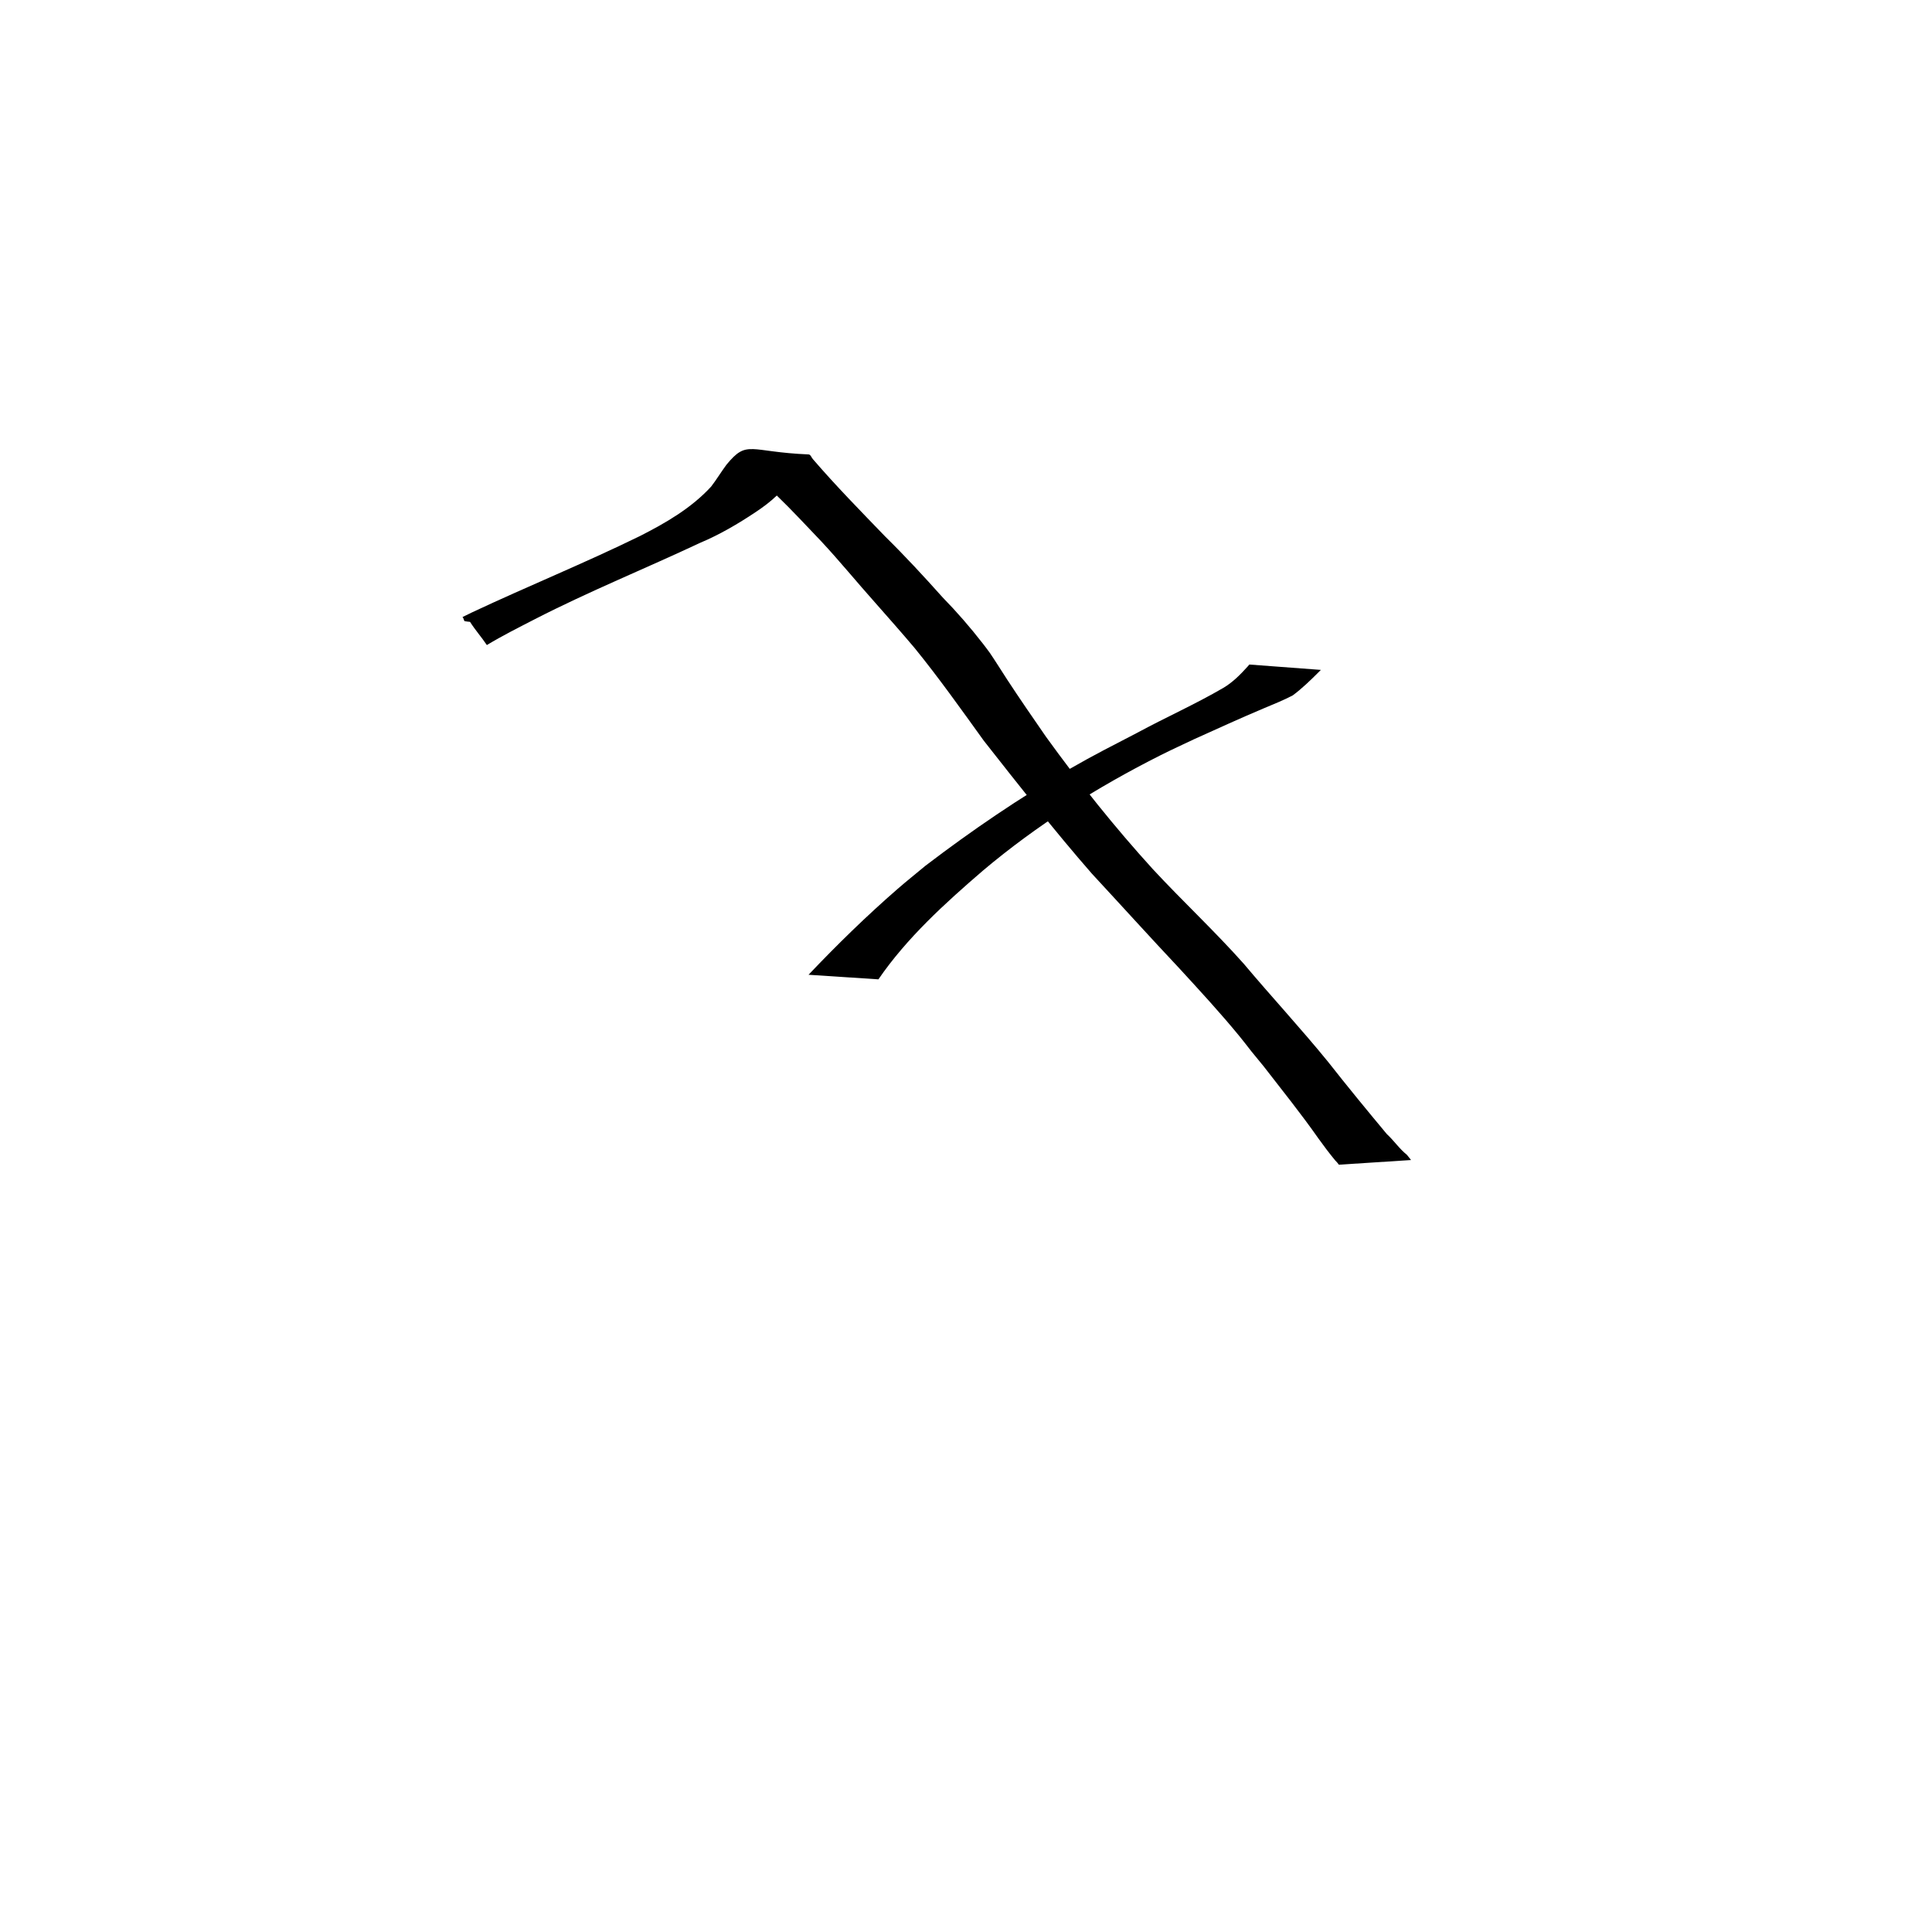
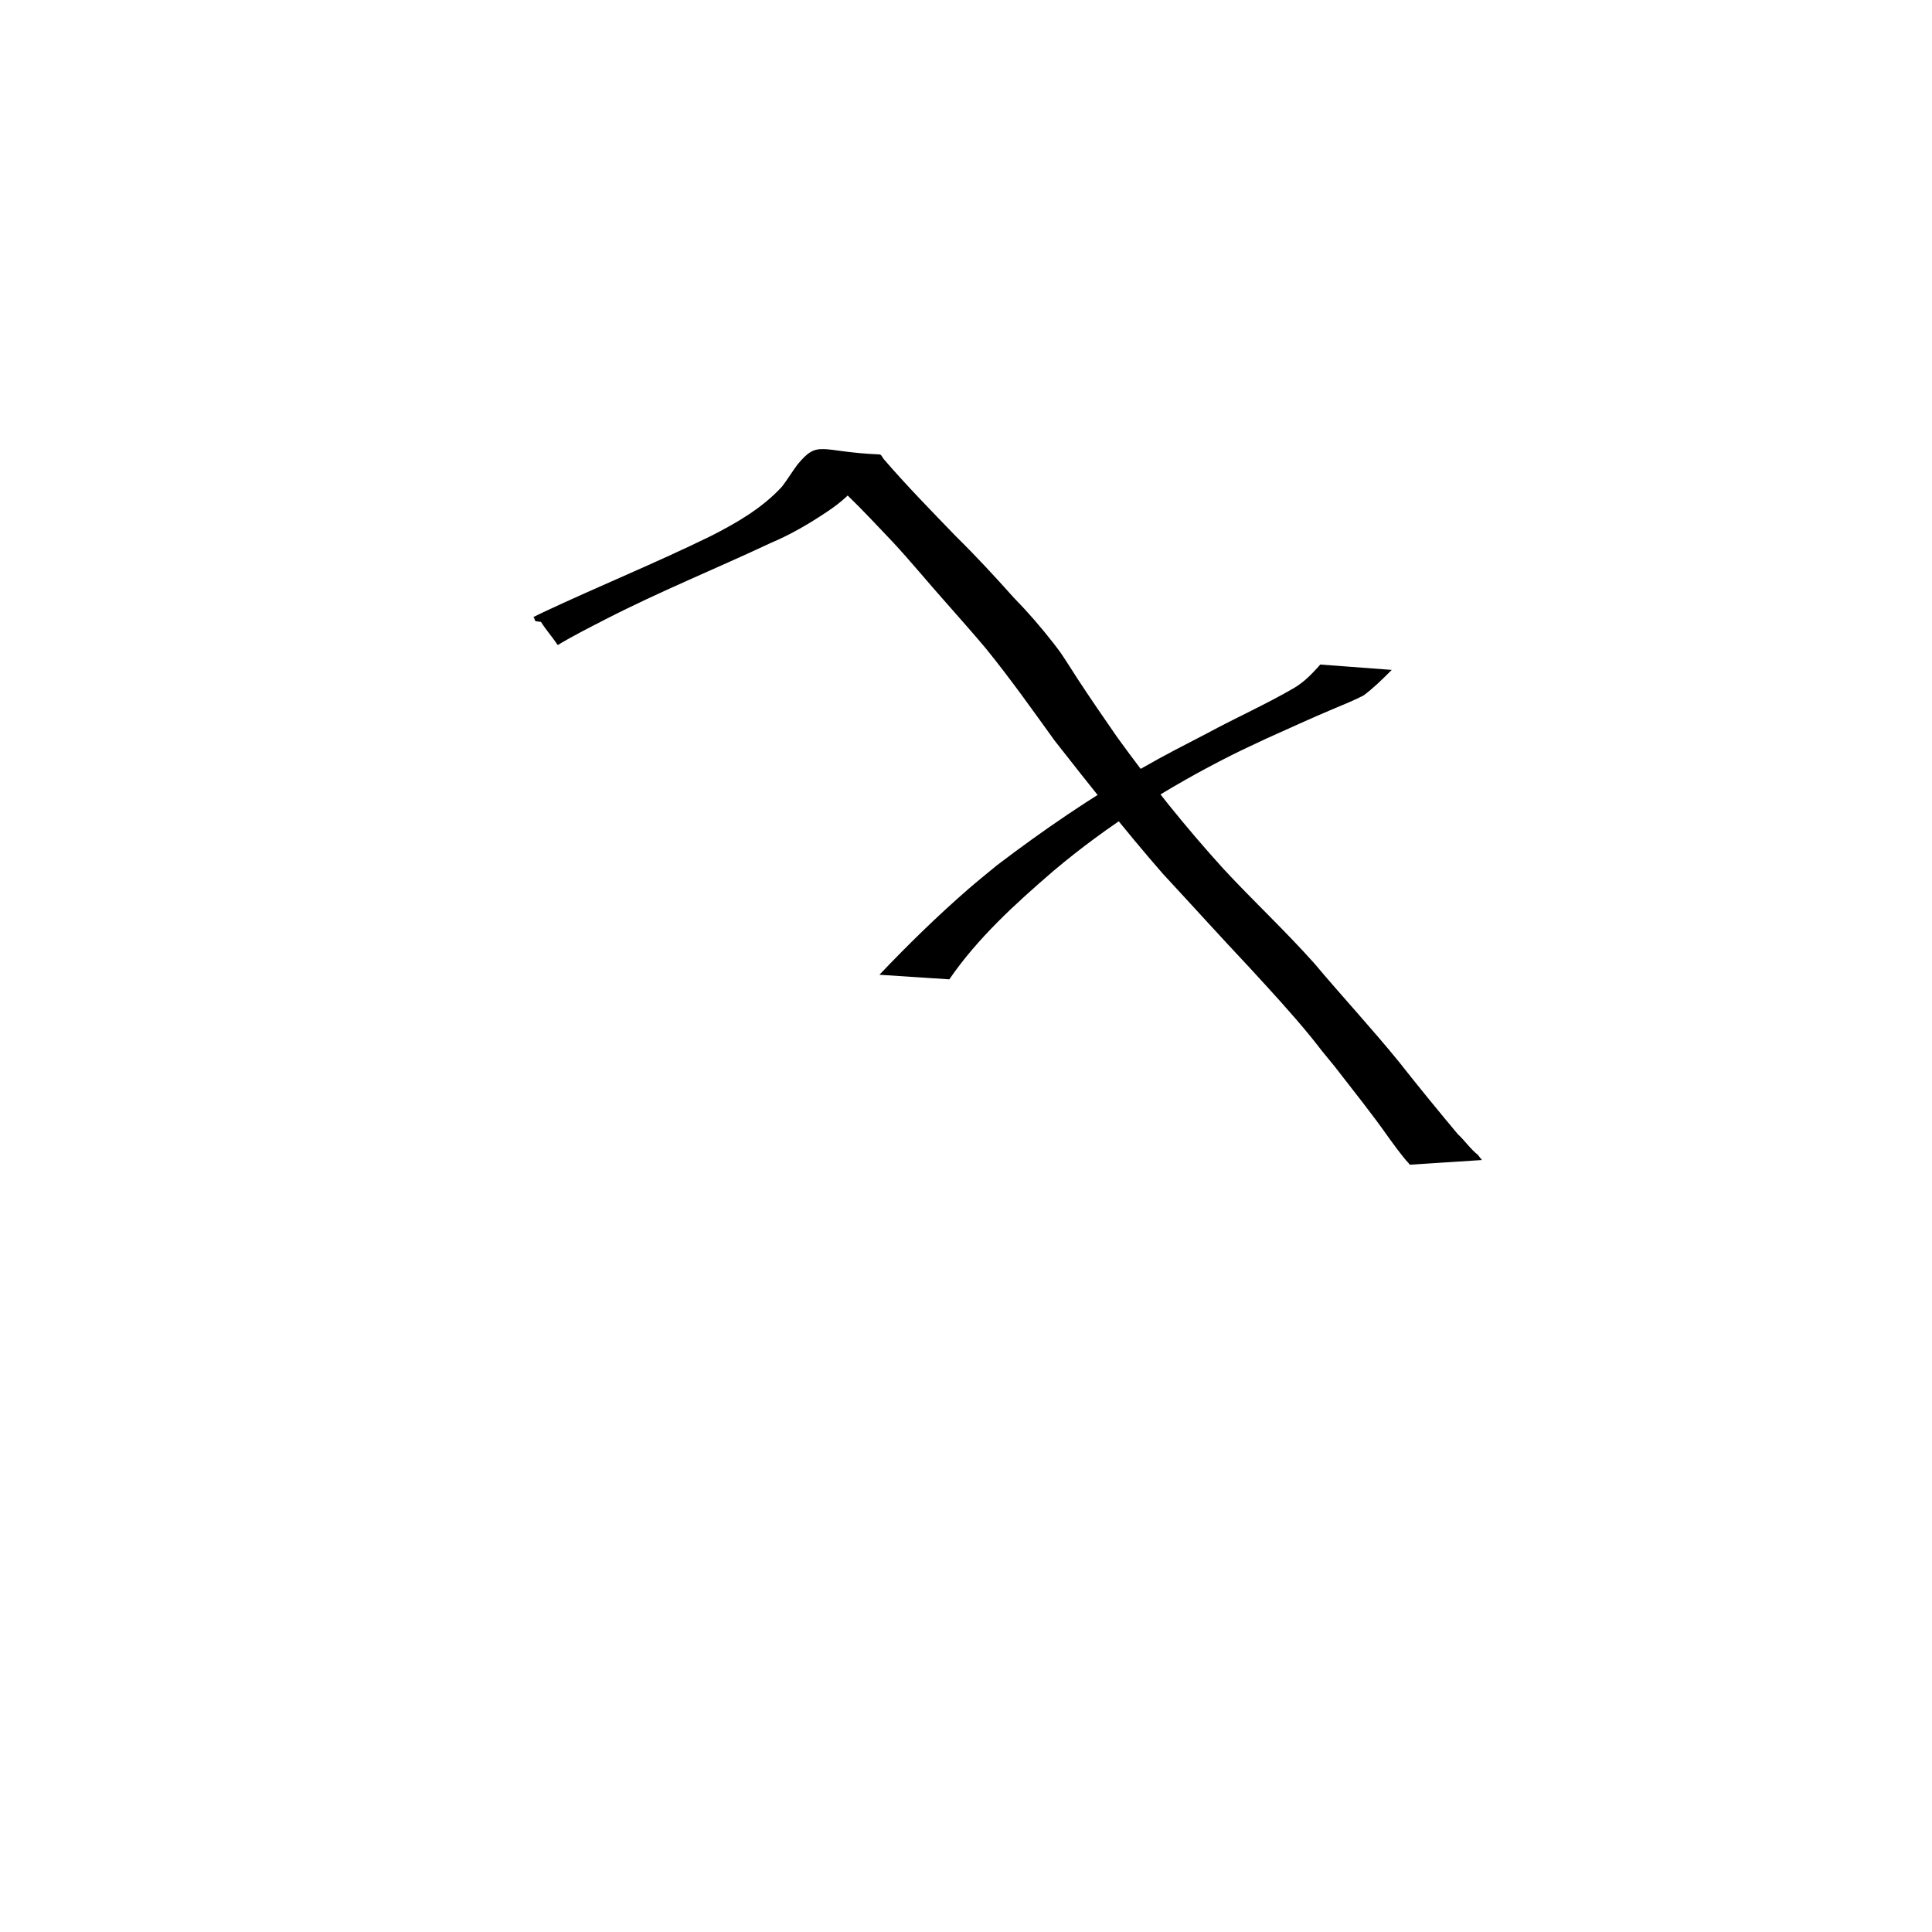
- <svg xmlns="http://www.w3.org/2000/svg" width="1000" height="1000" viewBox="60 0 164 264.583" version="1.1" id="svg1">
+ <svg xmlns="http://www.w3.org/2000/svg" width="1000" height="1000" viewBox="0 0 264.583 264.583" version="1.1" id="svg1">
  <defs id="defs1" />
  <path id="path5" style="fill:#000000;stroke-width:26.458" d="m 112.823,61.505 c -1.429,-0.041 -2.193,0.395 -3.63,2.14 -0.724,0.977 -1.35,2.022 -2.091,2.986 -2.705,2.953 -6.223,4.986 -9.763,6.783 -7.537,3.69 -15.319,6.854 -22.916,10.418 -0.458,0.224 -0.917,0.447 -1.375,0.67 0.03,0.029 0.057,0.066 0.082,0.11 0.003,-2.96e-4 0.005,-7.37e-4 0.008,-0.001 h 5.16e-4 v 5.17e-4 c 0.003,0.004 0.009,0.022 0.019,0.052 0.046,0.093 0.087,0.213 0.134,0.357 0.014,0.005 0.029,0.02 0.046,0.044 0.248,0.042 0.497,0.085 0.741,0.098 0.695,1.102 1.578,2.09 2.303,3.176 2.139,-1.29 4.379,-2.413 6.6,-3.556 7.385,-3.791 15.089,-6.91 22.6,-10.439 2.676,-1.123 5.177,-2.591 7.587,-4.196 1.068,-0.711 2.022,-1.424 2.922,-2.285 2.099,2.024 4.081,4.177 6.093,6.278 2.527,2.712 4.868,5.586 7.337,8.35 1.828,2.082 3.672,4.148 5.454,6.268 3.33,4.097 6.379,8.401 9.463,12.681 4.84,6.15 9.658,12.318 14.808,18.213 4.002,4.318 7.948,8.685 11.981,12.974 2.802,3.052 5.623,6.106 8.25,9.313 0.546,0.667 1.066,1.354 1.599,2.031 0.56,0.684 1.12,1.368 1.681,2.052 2.538,3.276 5.137,6.507 7.517,9.902 0.735,1.026 1.494,2.033 2.299,3.006 0.188,0.17 0.341,0.37 0.49,0.573 l 9.885,-0.639 c -0.183,-0.239 -0.369,-0.477 -0.561,-0.71 -1.028,-0.813 -1.786,-1.961 -2.753,-2.844 -2.724,-3.264 -5.421,-6.55 -8.047,-9.893 -3.731,-4.584 -7.757,-8.918 -11.558,-13.444 -3.978,-4.469 -8.359,-8.545 -12.428,-12.931 -5.23,-5.746 -10.082,-11.831 -14.635,-18.128 -1.8,-2.607 -3.603,-5.21 -5.337,-7.862 -0.344,-0.527 -1.902,-2.984 -2.367,-3.648 -0.307,-0.438 -0.643,-0.854 -0.965,-1.282 -1.714,-2.207 -3.542,-4.314 -5.496,-6.311 -2.549,-2.855 -5.142,-5.657 -7.872,-8.344 -3.355,-3.478 -6.746,-6.929 -9.899,-10.593 -0.197,-0.214 -0.3,-0.63 -0.591,-0.642 -4.094,-0.169 -6.187,-0.689 -7.616,-0.731 z" />
  <path style="fill:#000000;stroke-width:26.458" id="path6" d="m 130.004,134.119 c 3.915,-5.697 9.088,-10.388 14.294,-14.874 7.423,-6.264 15.698,-11.468 24.366,-15.828 1.504,-0.757 3.039,-1.452 4.559,-2.178 3.148,-1.417 6.287,-2.859 9.469,-4.199 1.373,-0.578 2.726,-1.112 4.046,-1.801 1.287,-0.954 2.432,-2.071 3.563,-3.199 0.1,-0.1 0.2,-0.199 0.3,-0.299 0,0 -9.799,-0.735 -9.799,-0.735 v 0 c -0.083,0.097 -0.166,0.194 -0.248,0.291 -0.992,1.101 -2.05,2.166 -3.338,2.922 -3.832,2.234 -7.903,4.041 -11.801,6.152 -3.252,1.689 -5.935,3.042 -9.138,4.886 -6.905,3.973 -13.5,8.477 -19.831,13.306 -1.269,1.056 -2.561,2.085 -3.807,3.167 -4.265,3.707 -8.314,7.666 -12.204,11.762 z" />
</svg>
